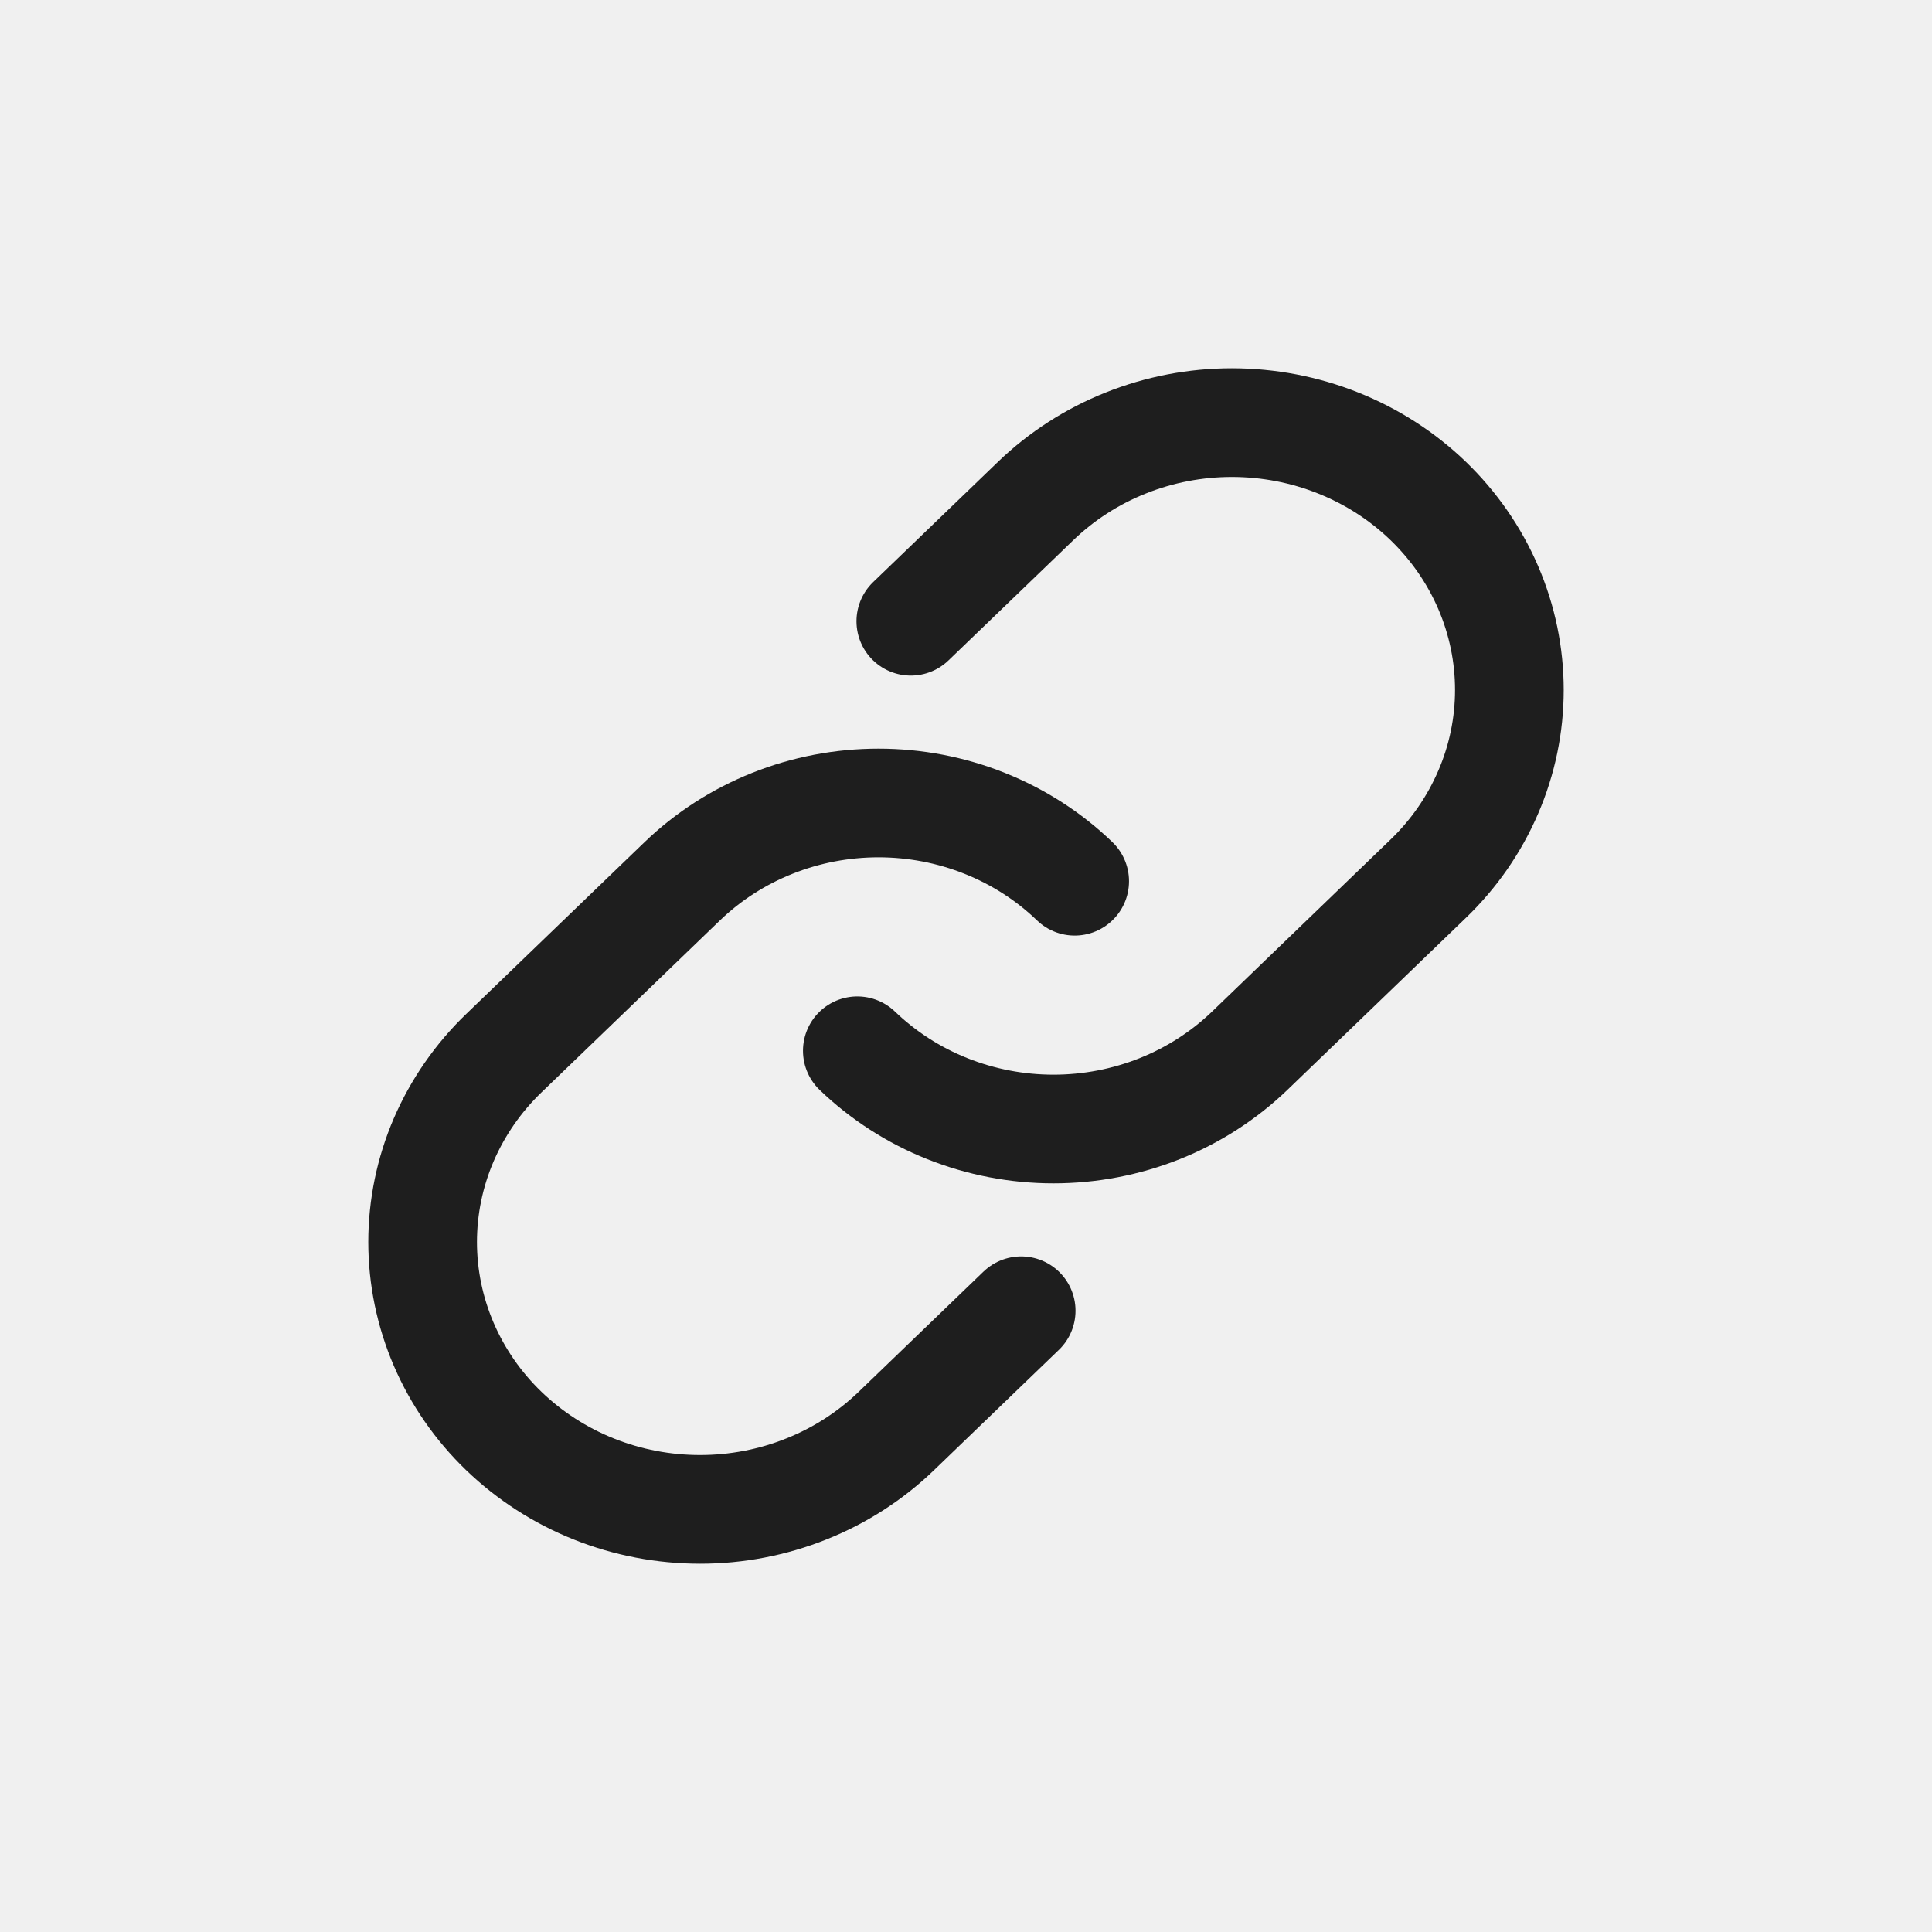
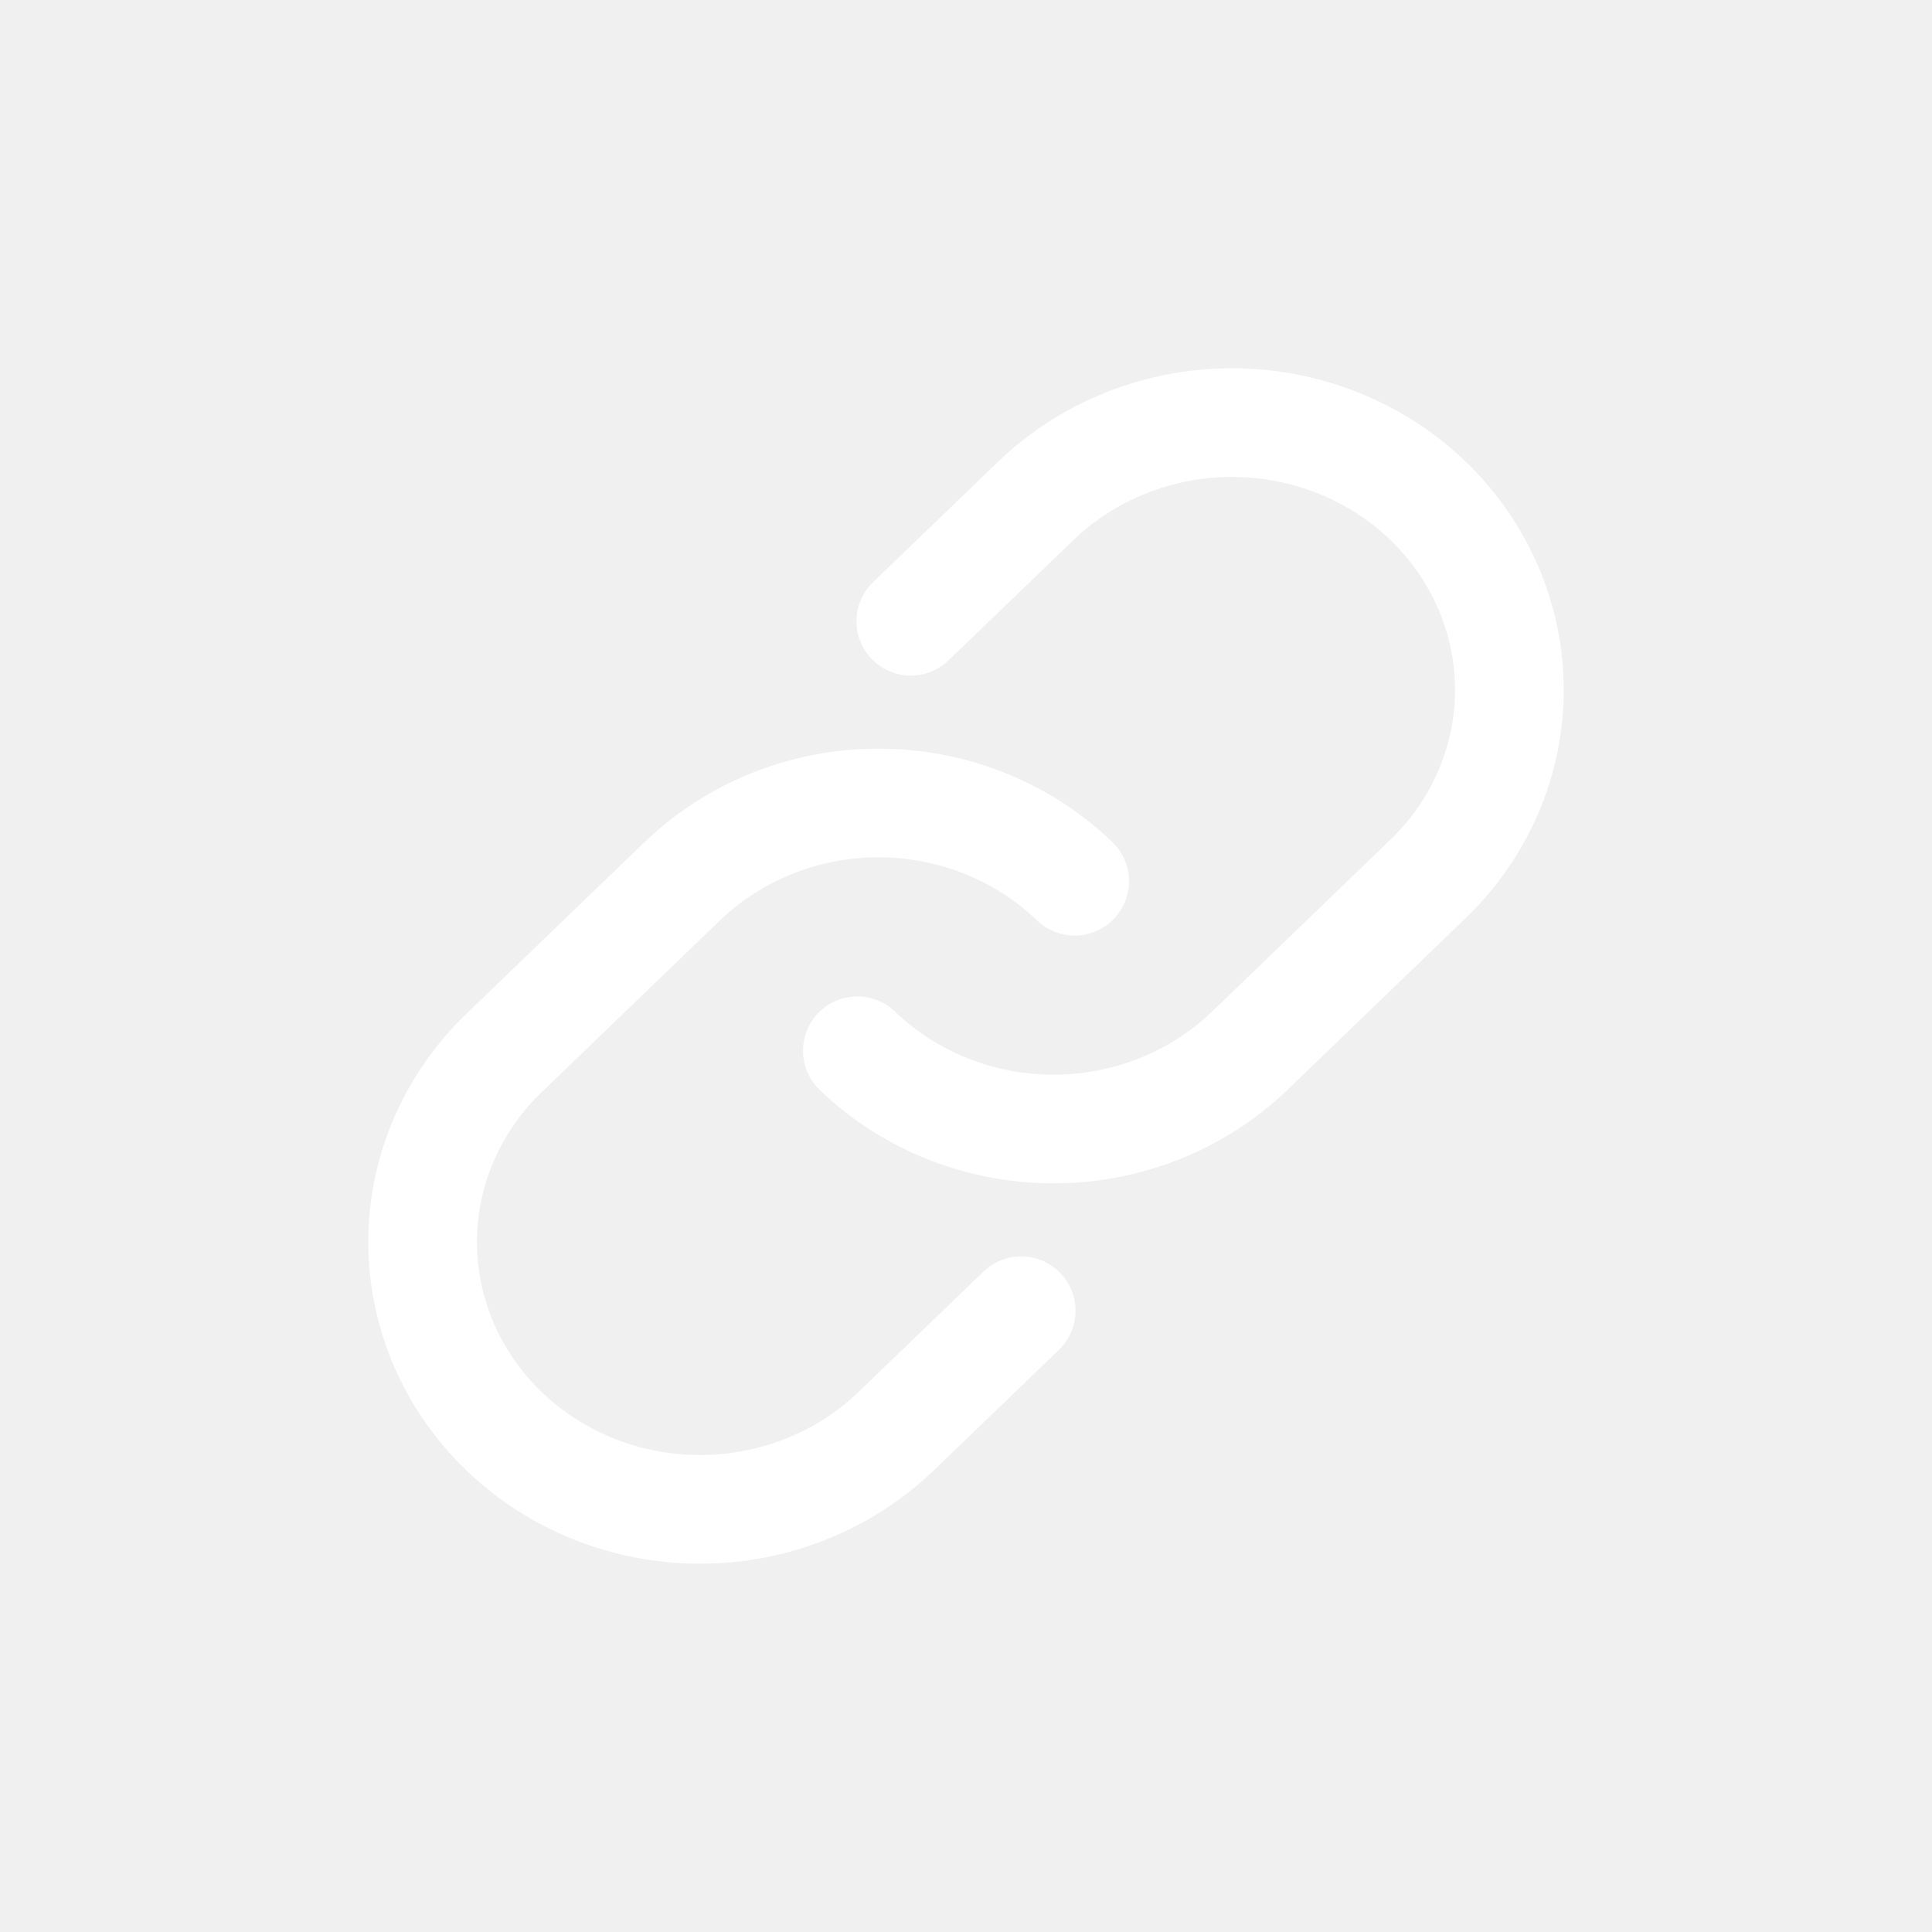
<svg xmlns="http://www.w3.org/2000/svg" width="32" height="32" viewBox="0 0 32 32" fill="none">
-   <path d="M15.086 10.29L17.154 8.298C17.581 7.887 18.087 7.56 18.645 7.338C19.202 7.115 19.8 7 20.404 7C21.007 7 21.605 7.114 22.163 7.337C22.721 7.559 23.227 7.885 23.654 8.296C24.081 8.708 24.419 9.196 24.65 9.733C24.881 10.27 25 10.846 25 11.428C25 12.009 24.881 12.585 24.649 13.122C24.418 13.659 24.08 14.147 23.652 14.558L20.699 17.404C20.272 17.814 19.765 18.141 19.208 18.363C18.65 18.585 18.053 18.7 17.449 18.7C16.846 18.7 16.248 18.585 15.691 18.363C15.133 18.141 14.627 17.814 14.2 17.404" stroke="#1E1E1E" stroke-width="1.8" stroke-linecap="round" stroke-linejoin="round" />
-   <path d="M16.914 21.71L14.846 23.702C14.419 24.113 13.913 24.44 13.355 24.662C12.798 24.885 12.2 25 11.596 25C10.993 25 10.395 24.886 9.837 24.663C9.28 24.441 8.773 24.114 8.346 23.703C7.919 23.292 7.581 22.804 7.35 22.267C7.119 21.73 7 21.154 7 20.572C7 19.991 7.119 19.415 7.35 18.878C7.582 18.341 7.92 17.853 8.347 17.442L11.301 14.596C11.728 14.185 12.235 13.859 12.792 13.637C13.35 13.414 13.947 13.3 14.551 13.3C15.154 13.3 15.752 13.414 16.309 13.637C16.867 13.859 17.373 14.185 17.8 14.596" stroke="#1E1E1E" stroke-width="1.8" stroke-linecap="round" stroke-linejoin="round" />
+   <path d="M15.086 10.29L17.154 8.298C17.581 7.887 18.087 7.56 18.645 7.338C19.202 7.115 19.8 7 20.404 7C21.007 7 21.605 7.114 22.163 7.337C22.721 7.559 23.227 7.885 23.654 8.296C24.081 8.708 24.419 9.196 24.65 9.733C24.881 10.27 25 10.846 25 11.428C25 12.009 24.881 12.585 24.649 13.122C24.418 13.659 24.08 14.147 23.652 14.558L20.699 17.404C20.272 17.814 19.765 18.141 19.208 18.363C18.65 18.585 18.053 18.7 17.449 18.7C16.846 18.7 16.248 18.585 15.691 18.363C15.133 18.141 14.627 17.814 14.2 17.404" stroke="#ffffff" stroke-width="1.8" stroke-linecap="round" stroke-linejoin="round" />
+   <path d="M16.914 21.71L14.846 23.702C14.419 24.113 13.913 24.44 13.355 24.662C12.798 24.885 12.2 25 11.596 25C10.993 25 10.395 24.886 9.837 24.663C9.28 24.441 8.773 24.114 8.346 23.703C7.919 23.292 7.581 22.804 7.35 22.267C7.119 21.73 7 21.154 7 20.572C7 19.991 7.119 19.415 7.35 18.878C7.582 18.341 7.92 17.853 8.347 17.442L11.301 14.596C11.728 14.185 12.235 13.859 12.792 13.637C13.35 13.414 13.947 13.3 14.551 13.3C15.154 13.3 15.752 13.414 16.309 13.637C16.867 13.859 17.373 14.185 17.8 14.596" stroke="#ffffff" stroke-width="1.8" stroke-linecap="round" stroke-linejoin="round" />
</svg>
